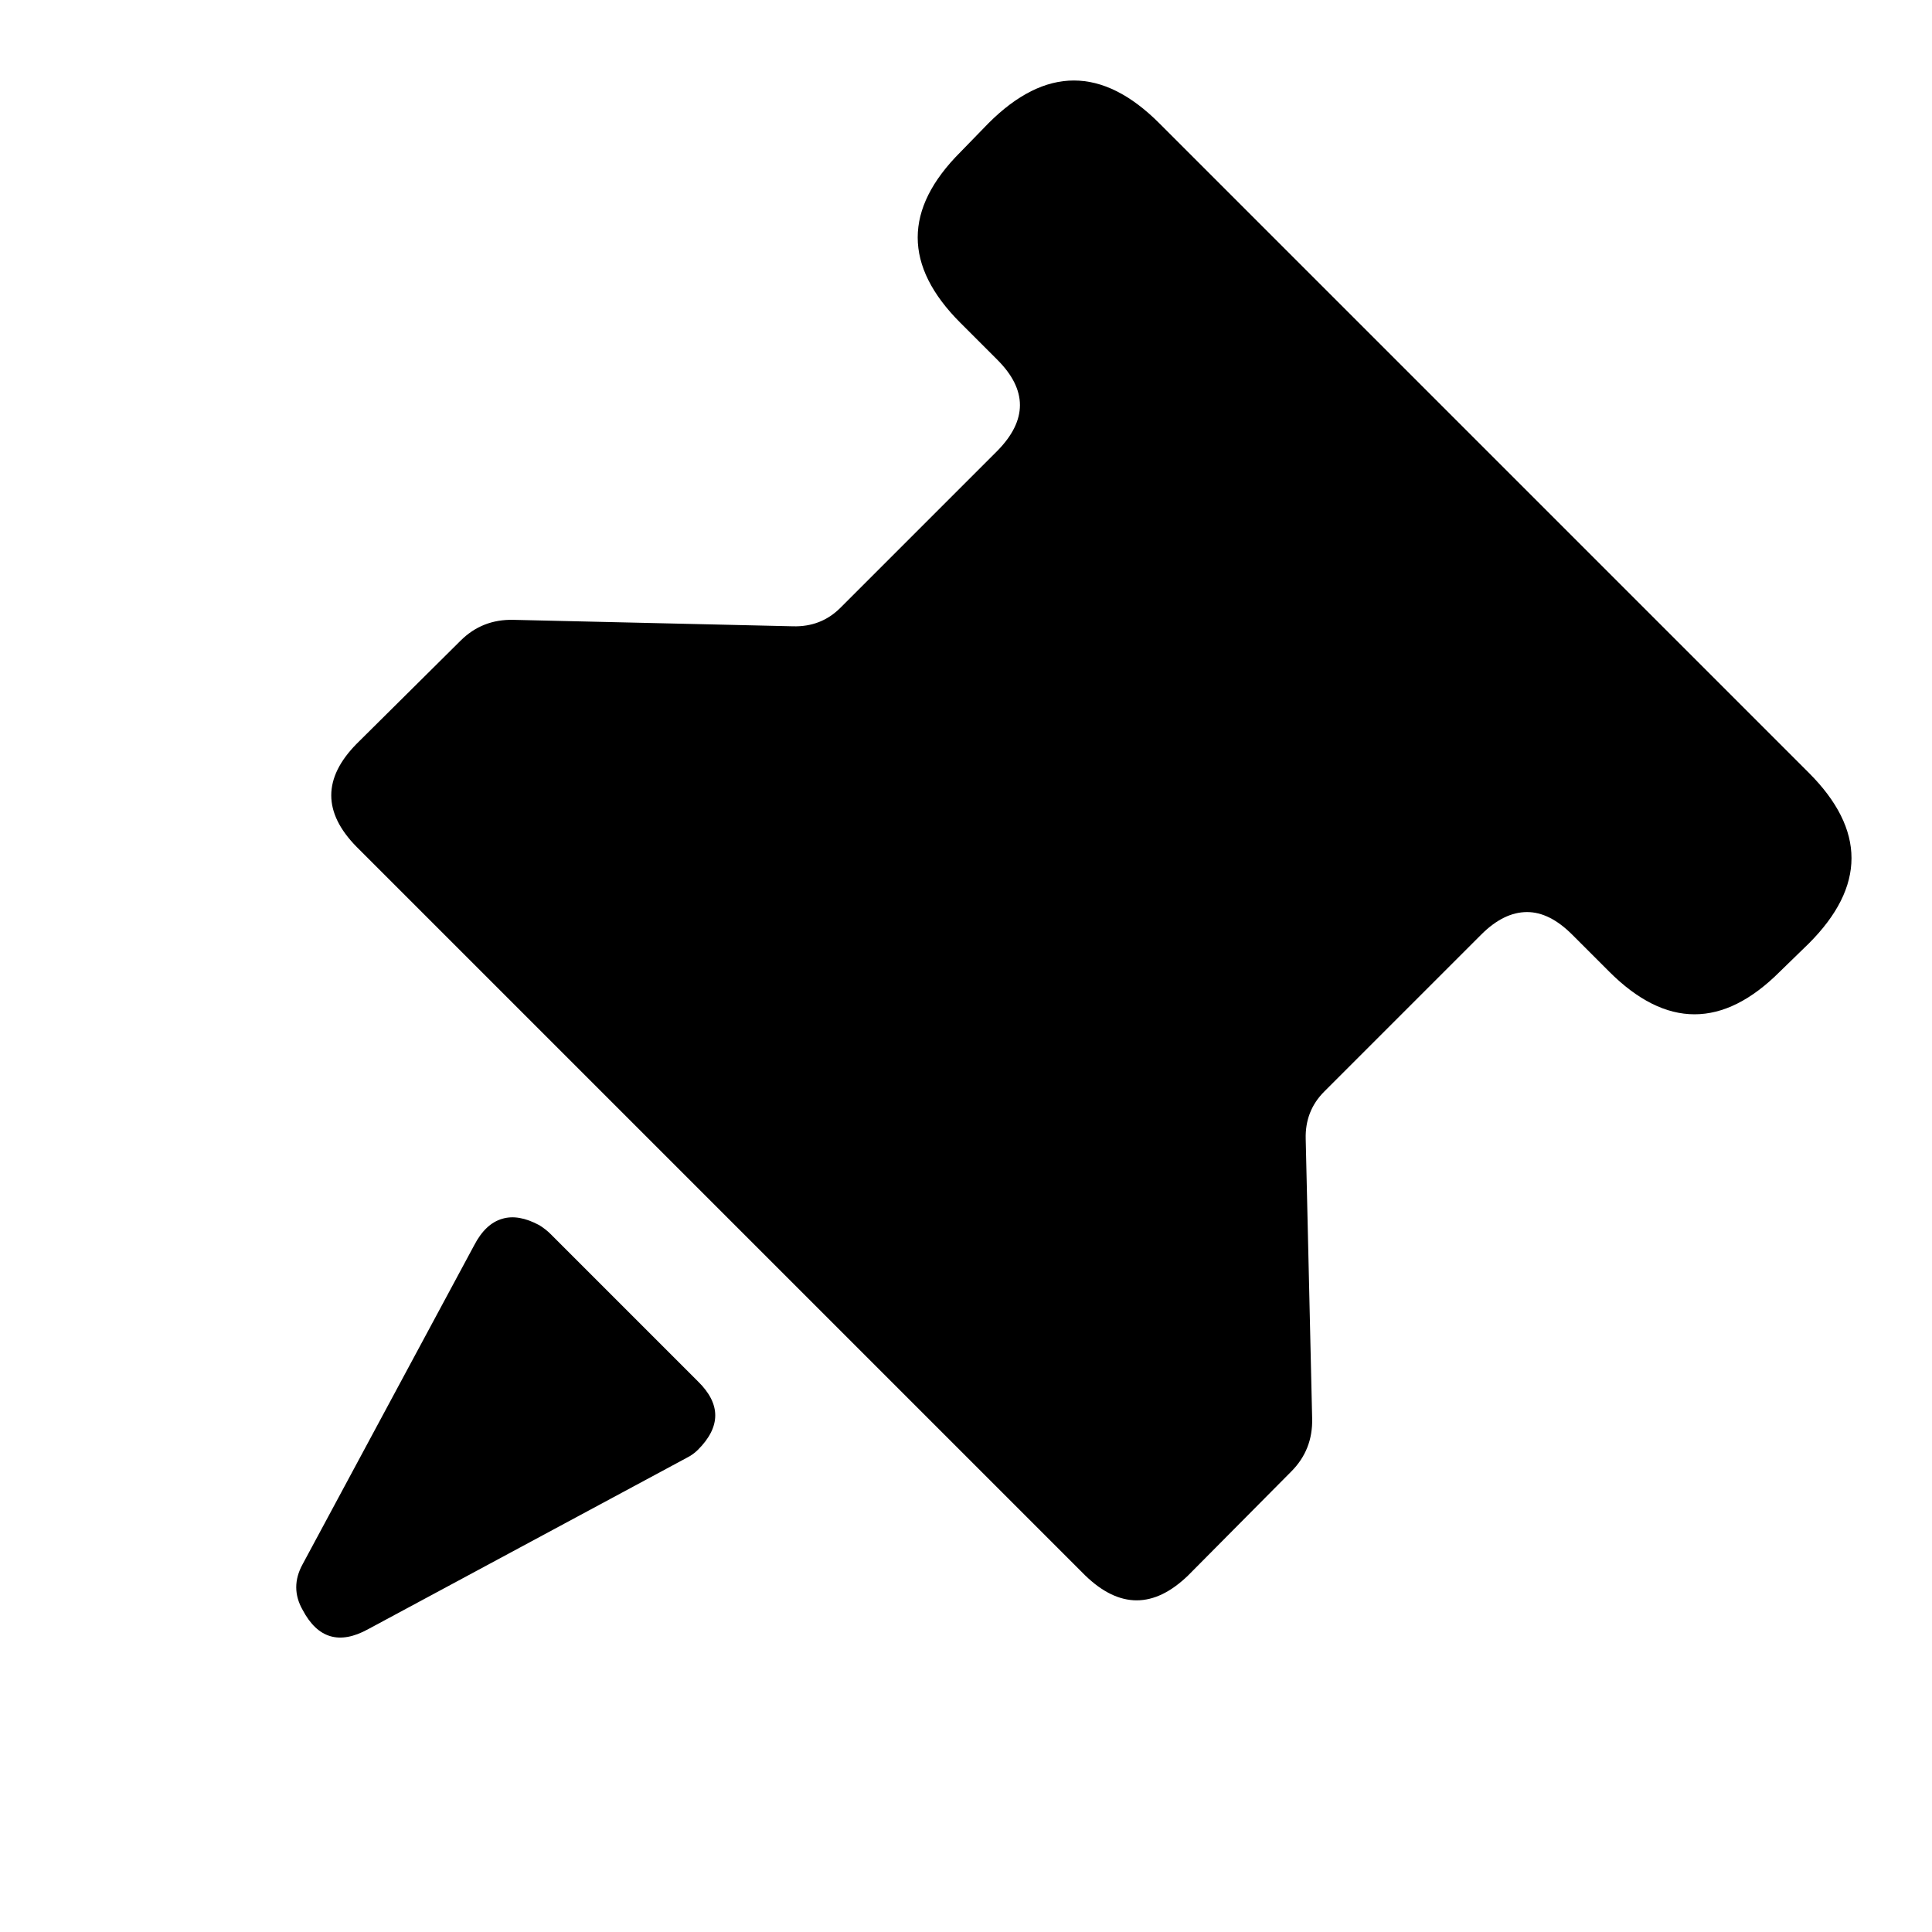
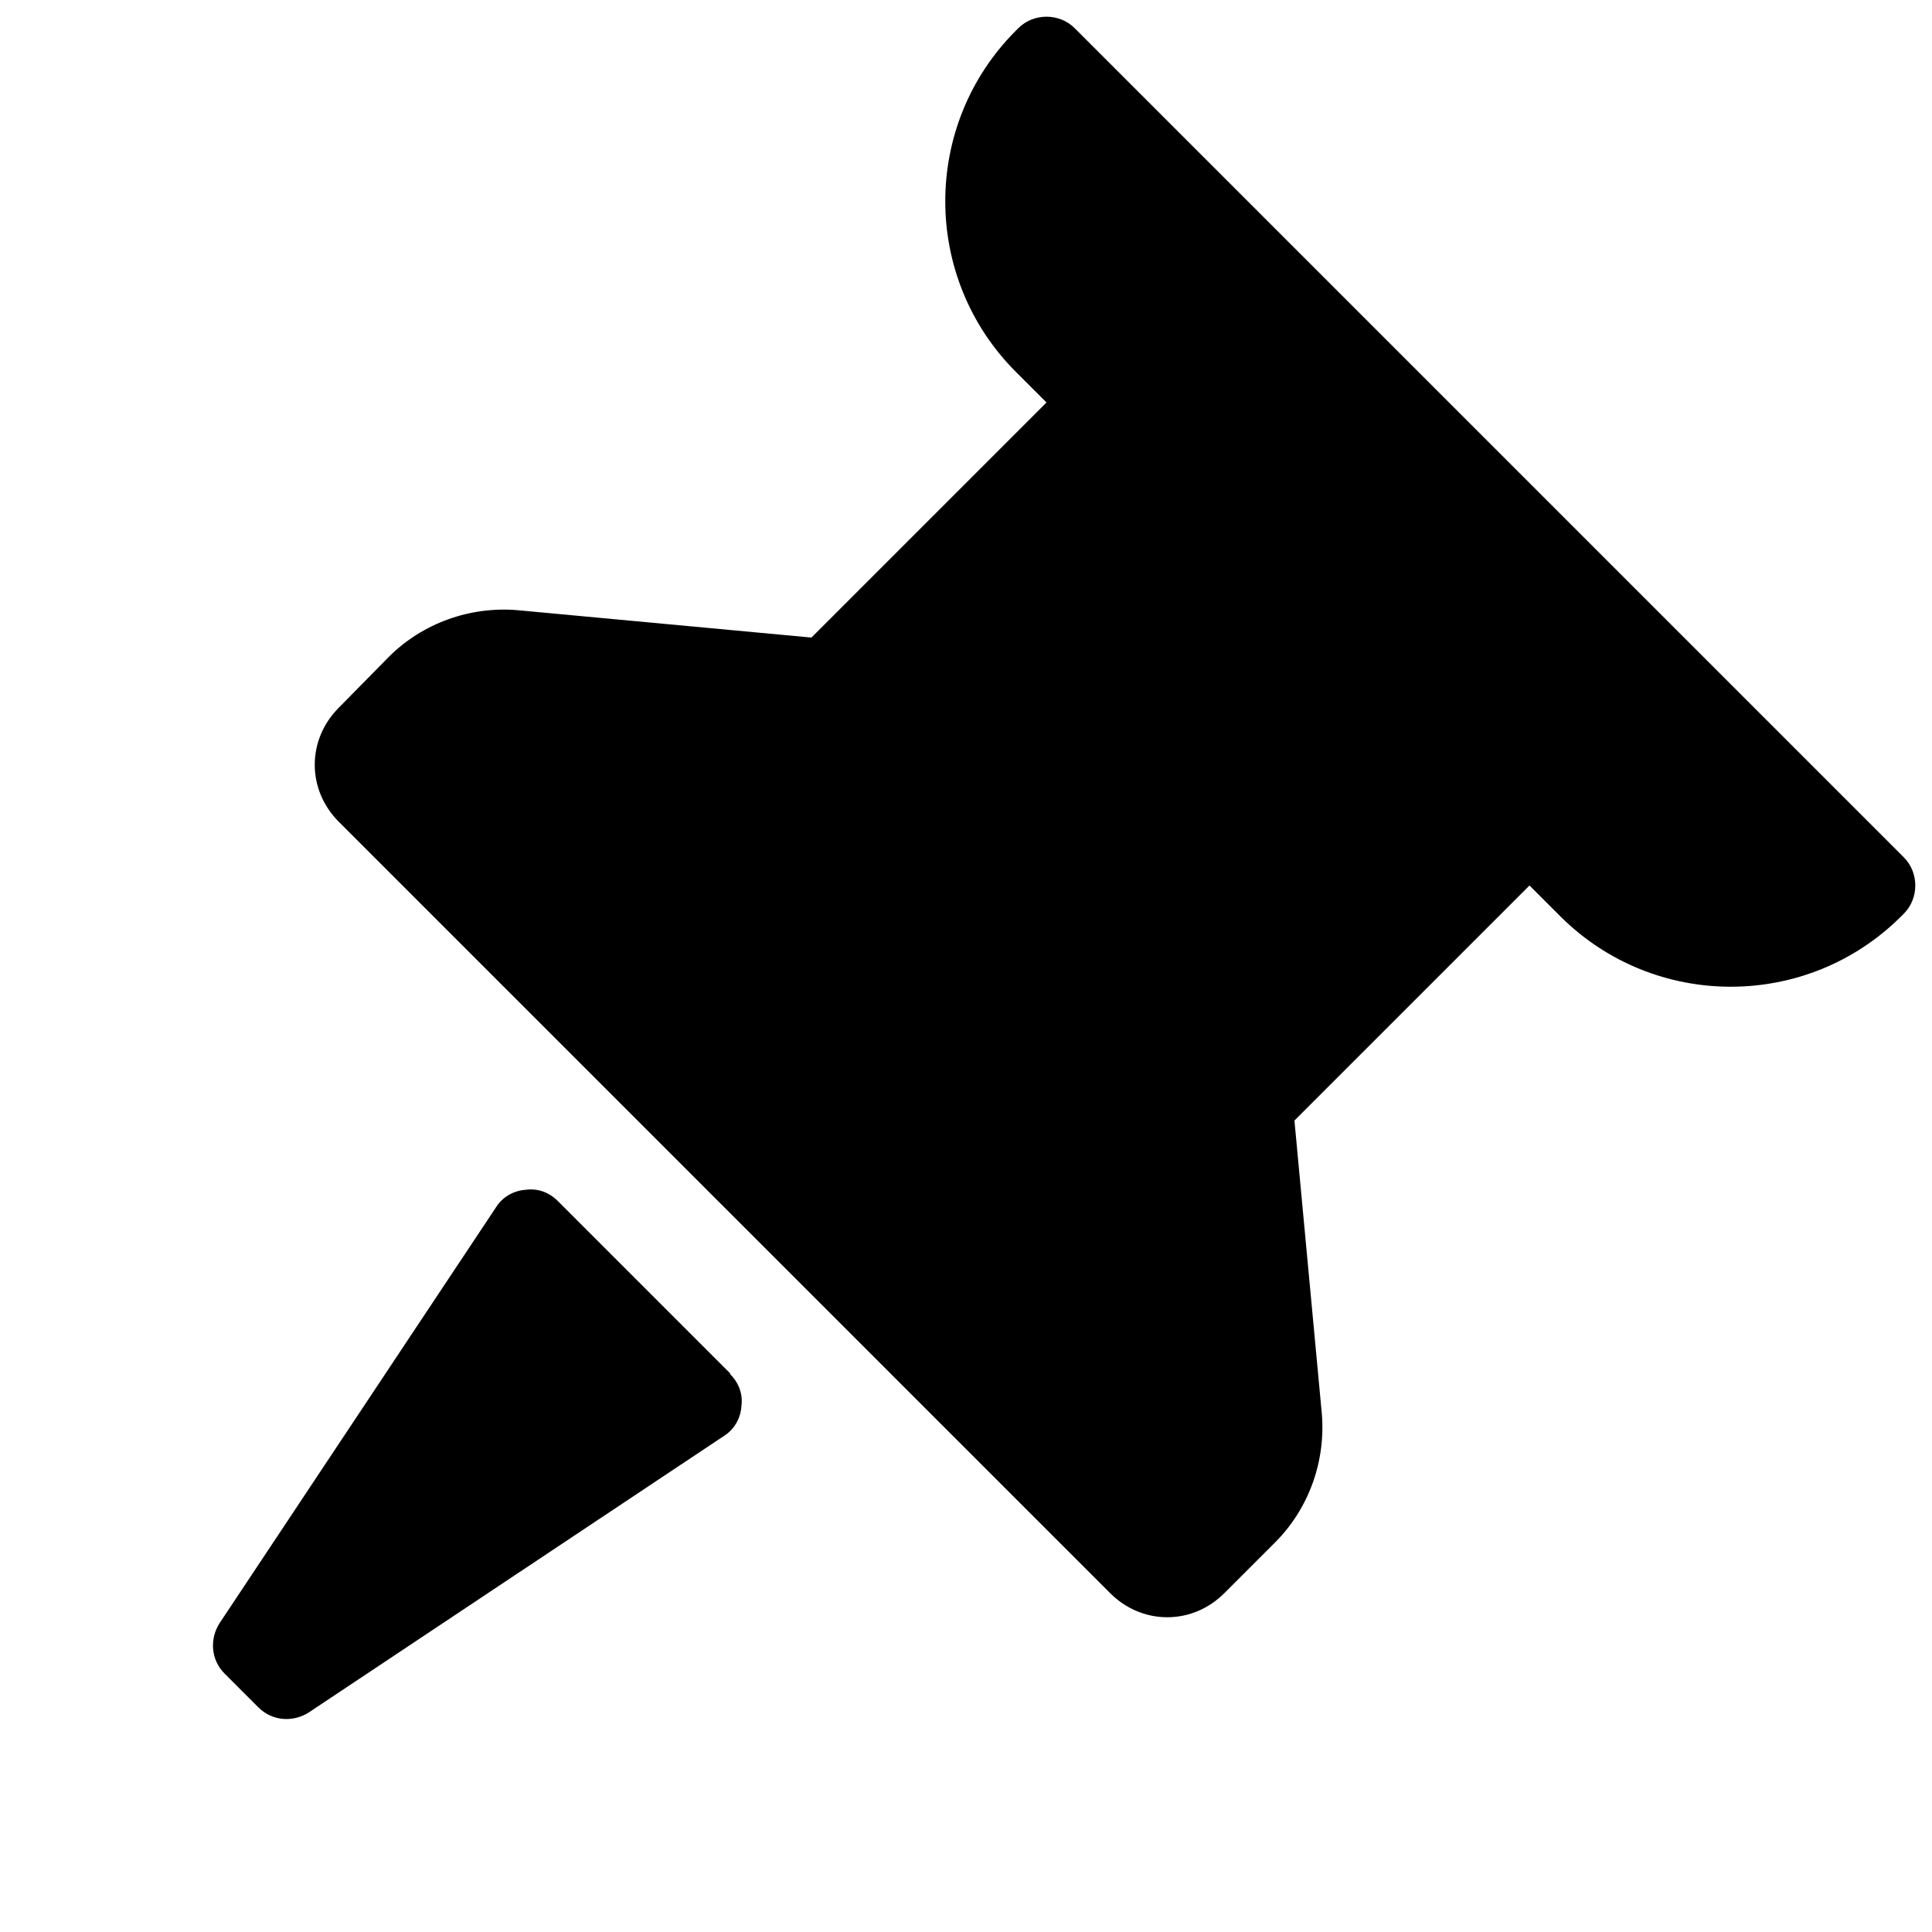
<svg xmlns="http://www.w3.org/2000/svg" viewBox="0 0 24 24" fill="currentColor">
-   <path fill-rule="evenodd" d="M14.4 1.53L22.47 9.6Q23 10.13 23 10.66Q23 11.19 22.47 11.72L22.11 12.07Q21.58 12.6 21.05 12.6Q20.52 12.6 19.99 12.07L19.53 11.61Q19.25 11.33 18.97 11.33Q18.68 11.33 18.4 11.61L16.45 13.56Q16.21 13.8 16.22 14.15L16.3 17.62Q16.31 18.01 16.04 18.28L14.76 19.57Q14.44 19.88 14.12 19.88Q13.8 19.88 13.48 19.57L4.43 10.52Q3.8 9.88 4.43 9.24L5.72 7.96Q5.99 7.69 6.38 7.7L9.85 7.78Q10.2 7.79 10.44 7.55L12.39 5.6Q12.95 5.03 12.39 4.47L11.93 4.01Q10.87 2.95 11.93 1.89L12.28 1.53Q13.34 0.47 14.4 1.53ZM6.84 15.33L8.67 17.16Q9.1 17.58 8.67 18.01Q8.61 18.07 8.53 18.11L4.57 20.24Q4.04 20.53 3.76 20Q3.6 19.72 3.76 19.43L5.89 15.47Q6.03 15.2 6.24 15.14Q6.44 15.08 6.7 15.22Q6.78 15.27 6.84 15.33Z" />
+   <path fill-rule="evenodd" d="M19.38 11.38L19 11L16.08 13.92L16.42 17.56C16.47 18.15 16.26 18.74 15.84 19.16L15.21 19.79C15.02 19.98 14.77 20.09 14.5 20.09C14.23 20.09 13.98 19.98 13.79 19.79L4.21 10.21C4.02 10.02 3.91 9.77 3.91 9.5C3.91 9.23 4.02 8.98 4.21 8.79L4.83 8.16C5.25 7.74 5.84 7.53 6.43 7.58L10.08 7.92L13 5L12.62 4.62C11.45 3.45 11.45 1.55 12.62 0.38L12.65 0.35C12.84 0.16 13.16 0.16 13.35 0.35L23.65 10.65C23.84 10.84 23.84 11.16 23.65 11.35L23.62 11.38C22.45 12.55 20.55 12.55 19.38 11.38ZM9.07 17.07C9.18 17.18 9.23 17.32 9.21 17.47C9.2 17.62 9.12 17.76 8.99 17.84L3.84 21.27C3.64 21.4 3.38 21.38 3.21 21.21L2.79 20.79C2.62 20.62 2.6 20.36 2.73 20.16L6.16 15C6.24 14.87 6.38 14.79 6.53 14.78C6.68 14.76 6.82 14.81 6.93 14.92L9.07 17.06Z" />
</svg>
